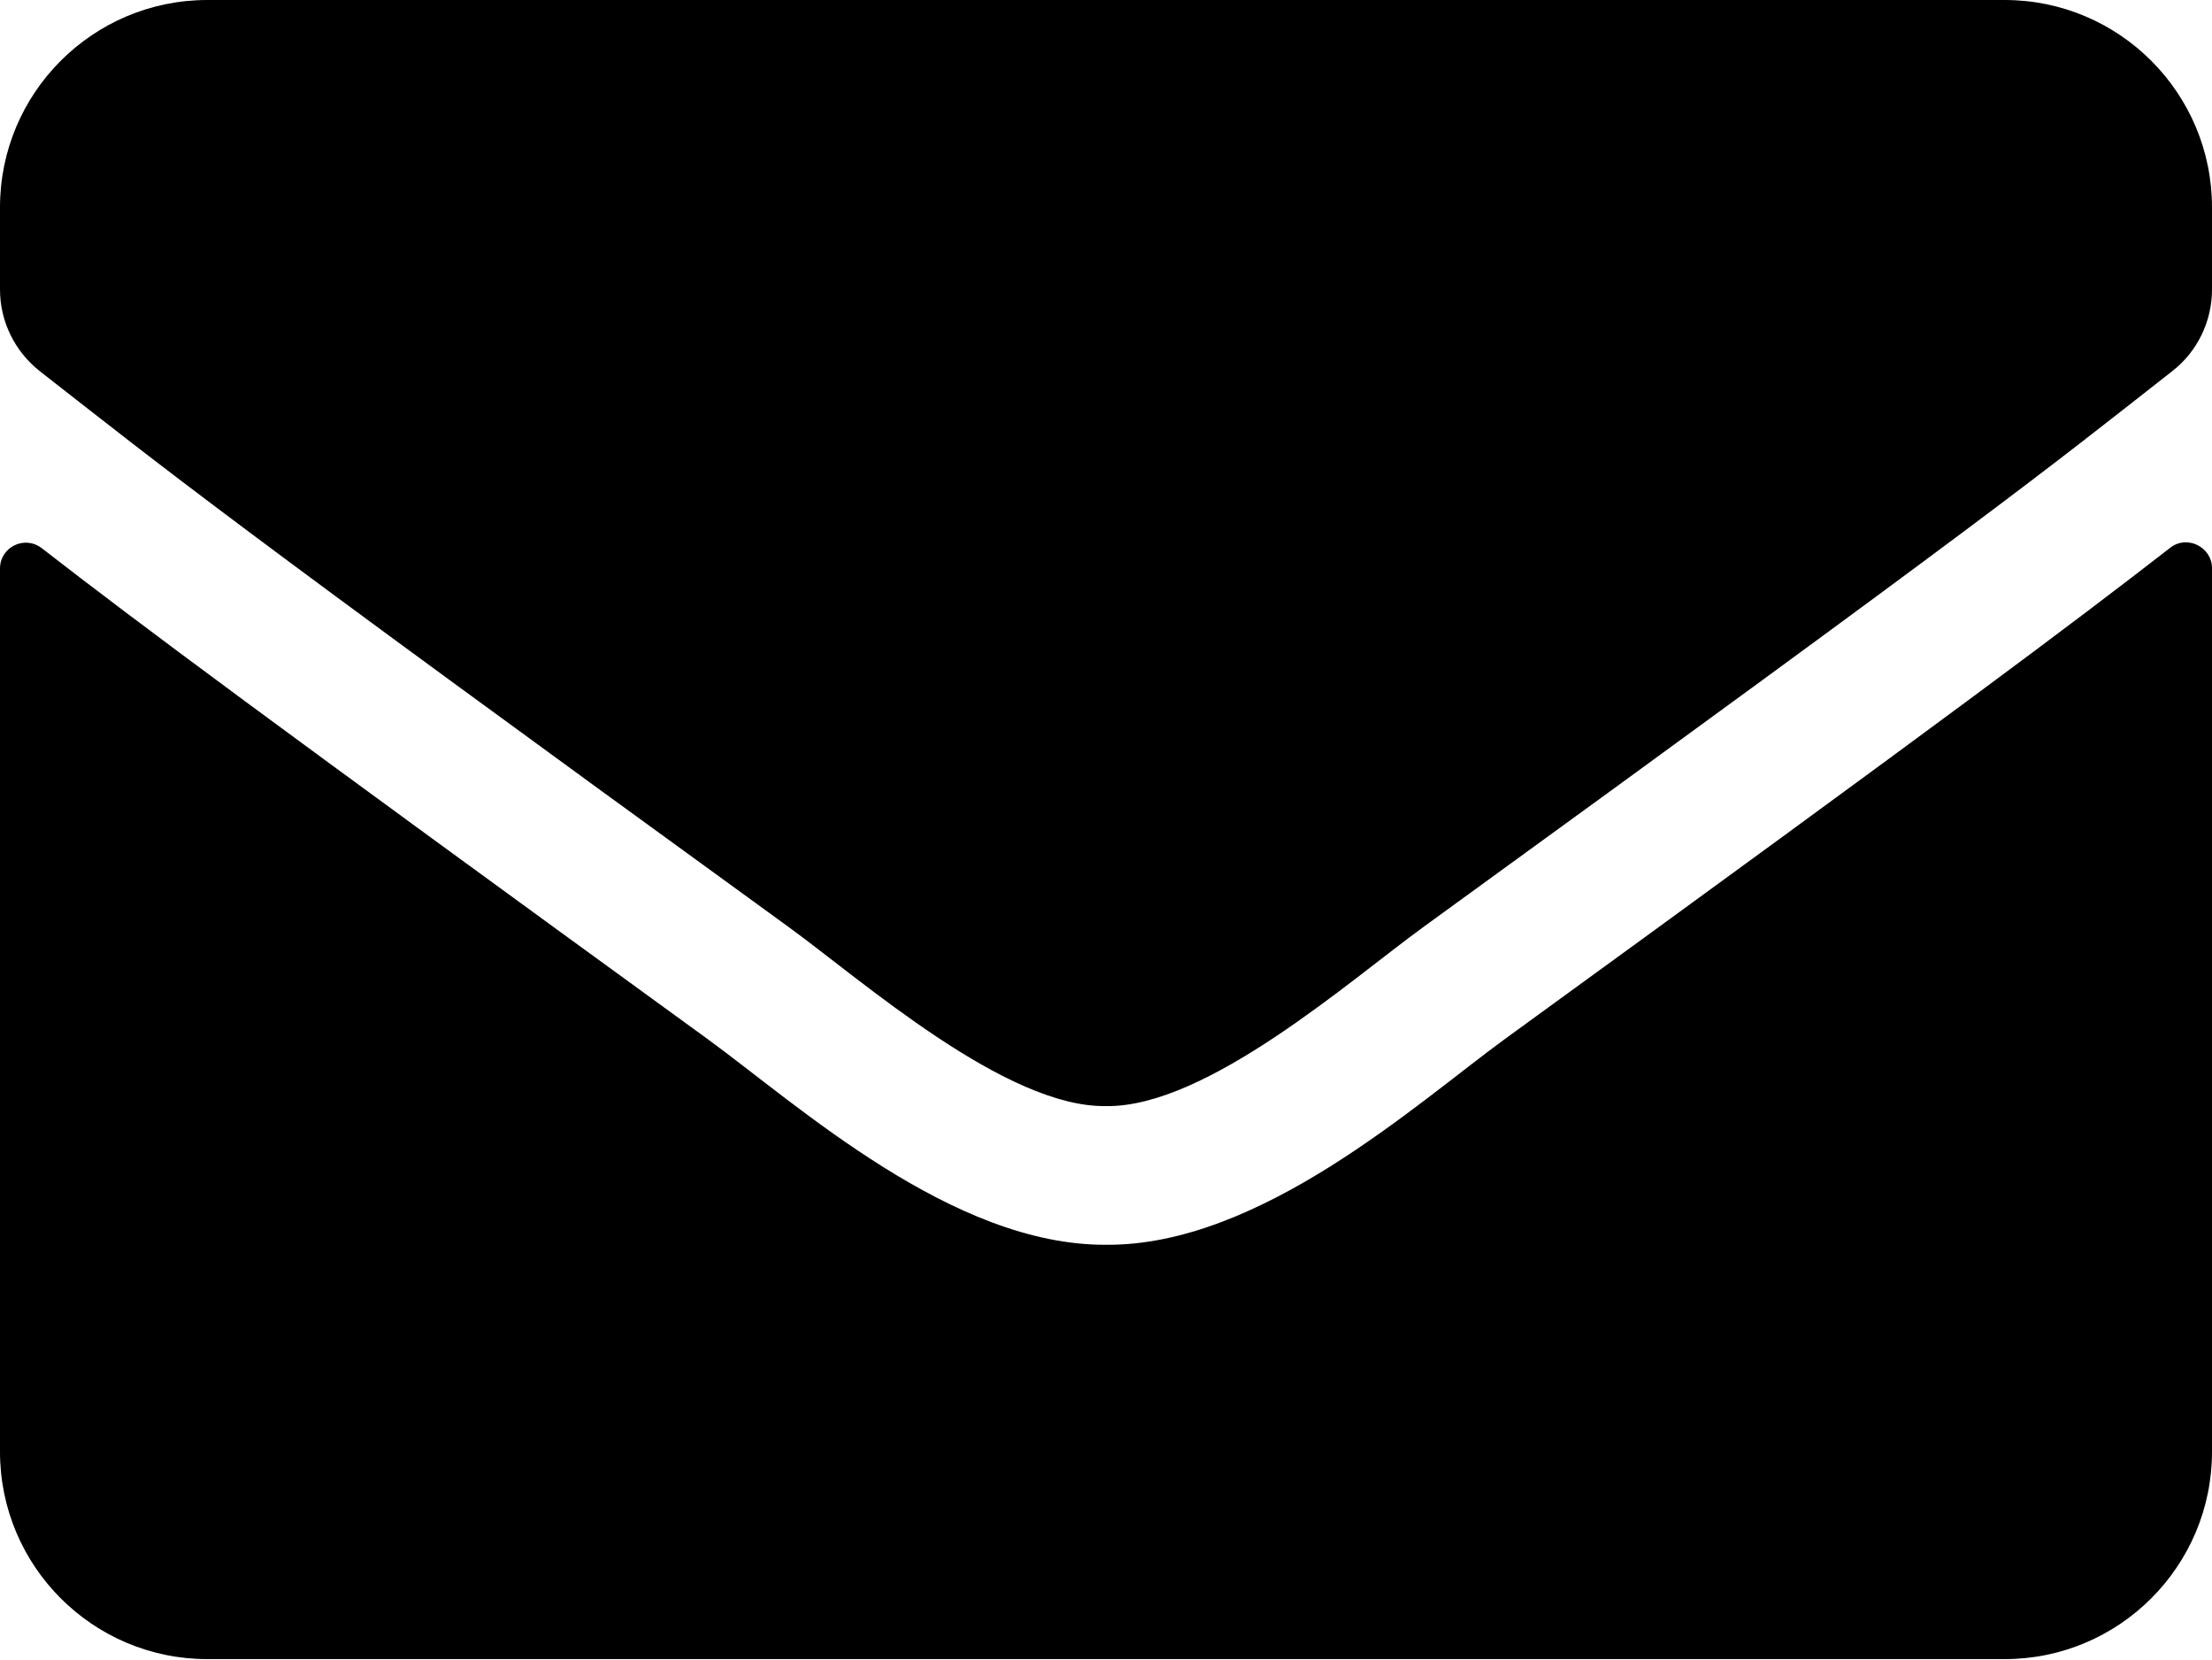
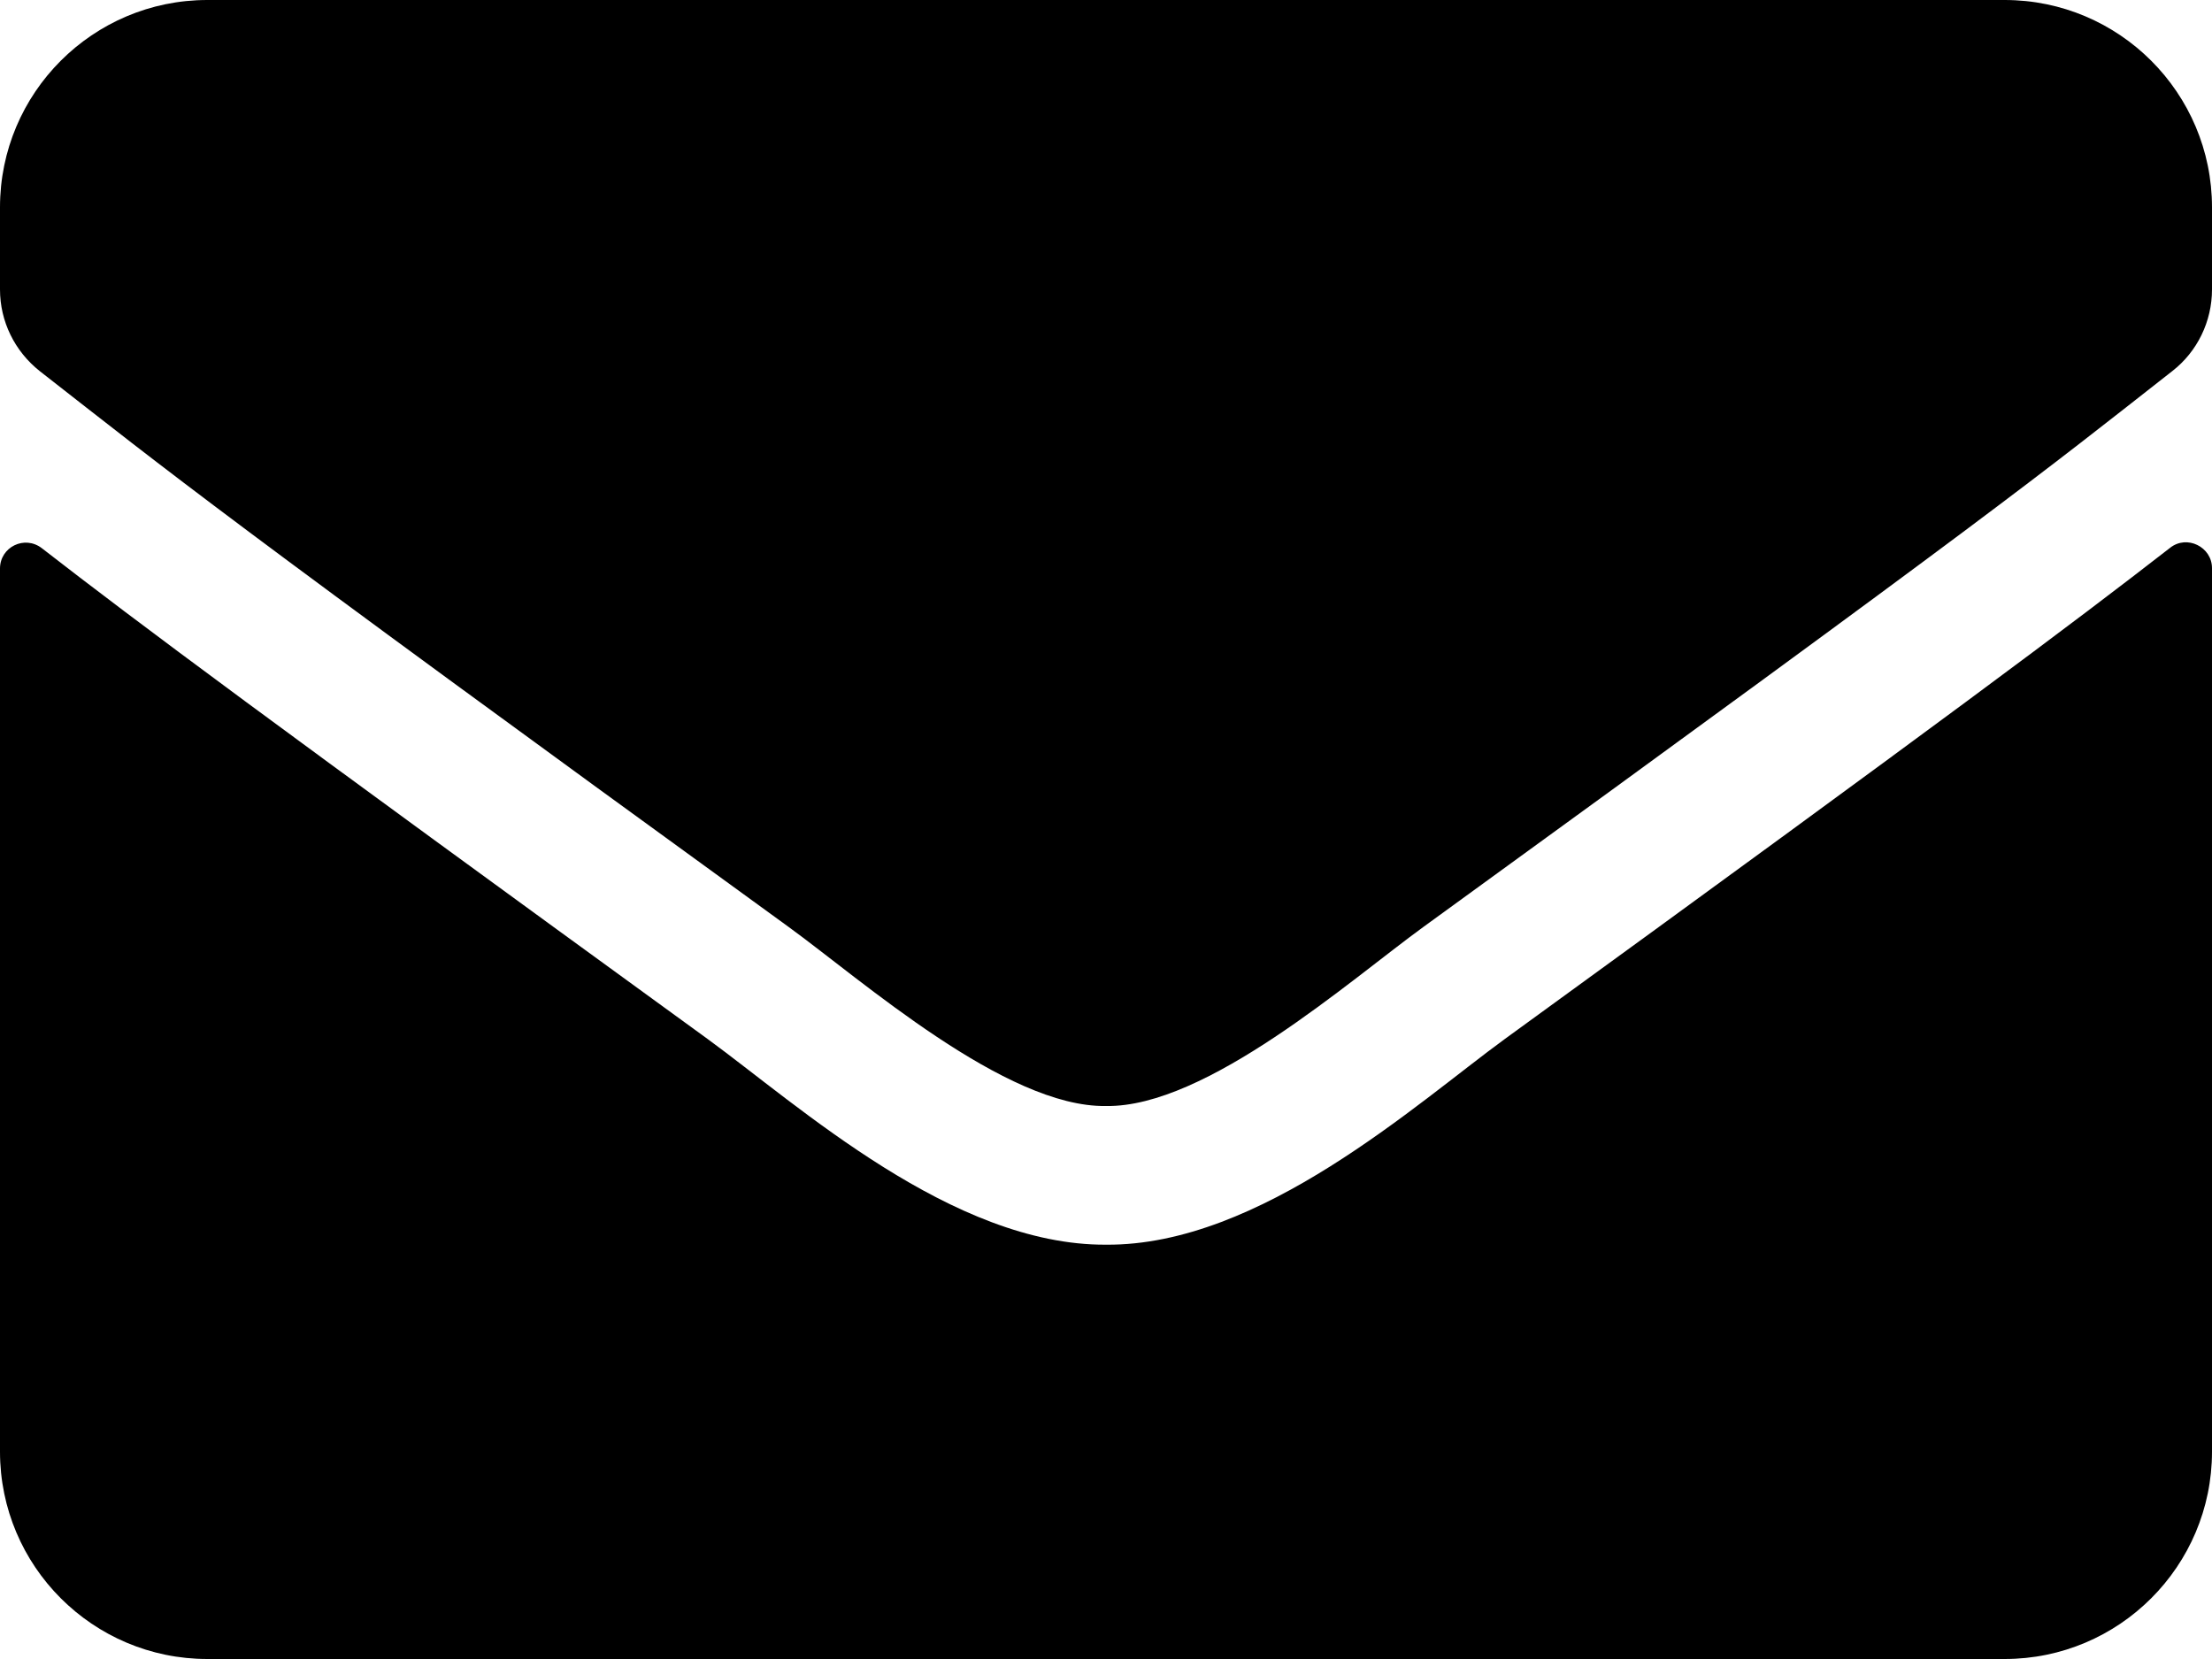
- <svg xmlns="http://www.w3.org/2000/svg" class="email" viewBox="0 64 512 384.02">
+ <svg xmlns="http://www.w3.org/2000/svg" class="email" viewBox="0 64 512 384">
  <path fill="currentColor" d="M502.3 190.8c3.9-3.1 9.7-.2 9.7 4.7V400c0 26.5-21.5 48-48 48H48c-26.5 0-48-21.5-48-48V195.6c0-5 5.7-7.8 9.7-4.7 22.4 17.4 52.1 39.5 154.1 113.6 21.1 15.4 56.7 47.8 92.2 47.6 35.7.3 72-32.8 92.3-47.6 102-74.1 131.6-96.3 154-113.7zM256 320c23.2.4 56.6-29.2 73.4-41.4 132.7-96.3 142.8-104.7 173.4-128.7 5.8-4.5 9.2-11.5 9.2-18.9v-19c0-26.5-21.5-48-48-48H48C21.5 64 0 85.5 0 112v19c0 7.4 3.4 14.3 9.2 18.9 30.6 23.9 40.7 32.4 173.4 128.7 16.8 12.2 50.2 41.8 73.4 41.4z" />
</svg>
